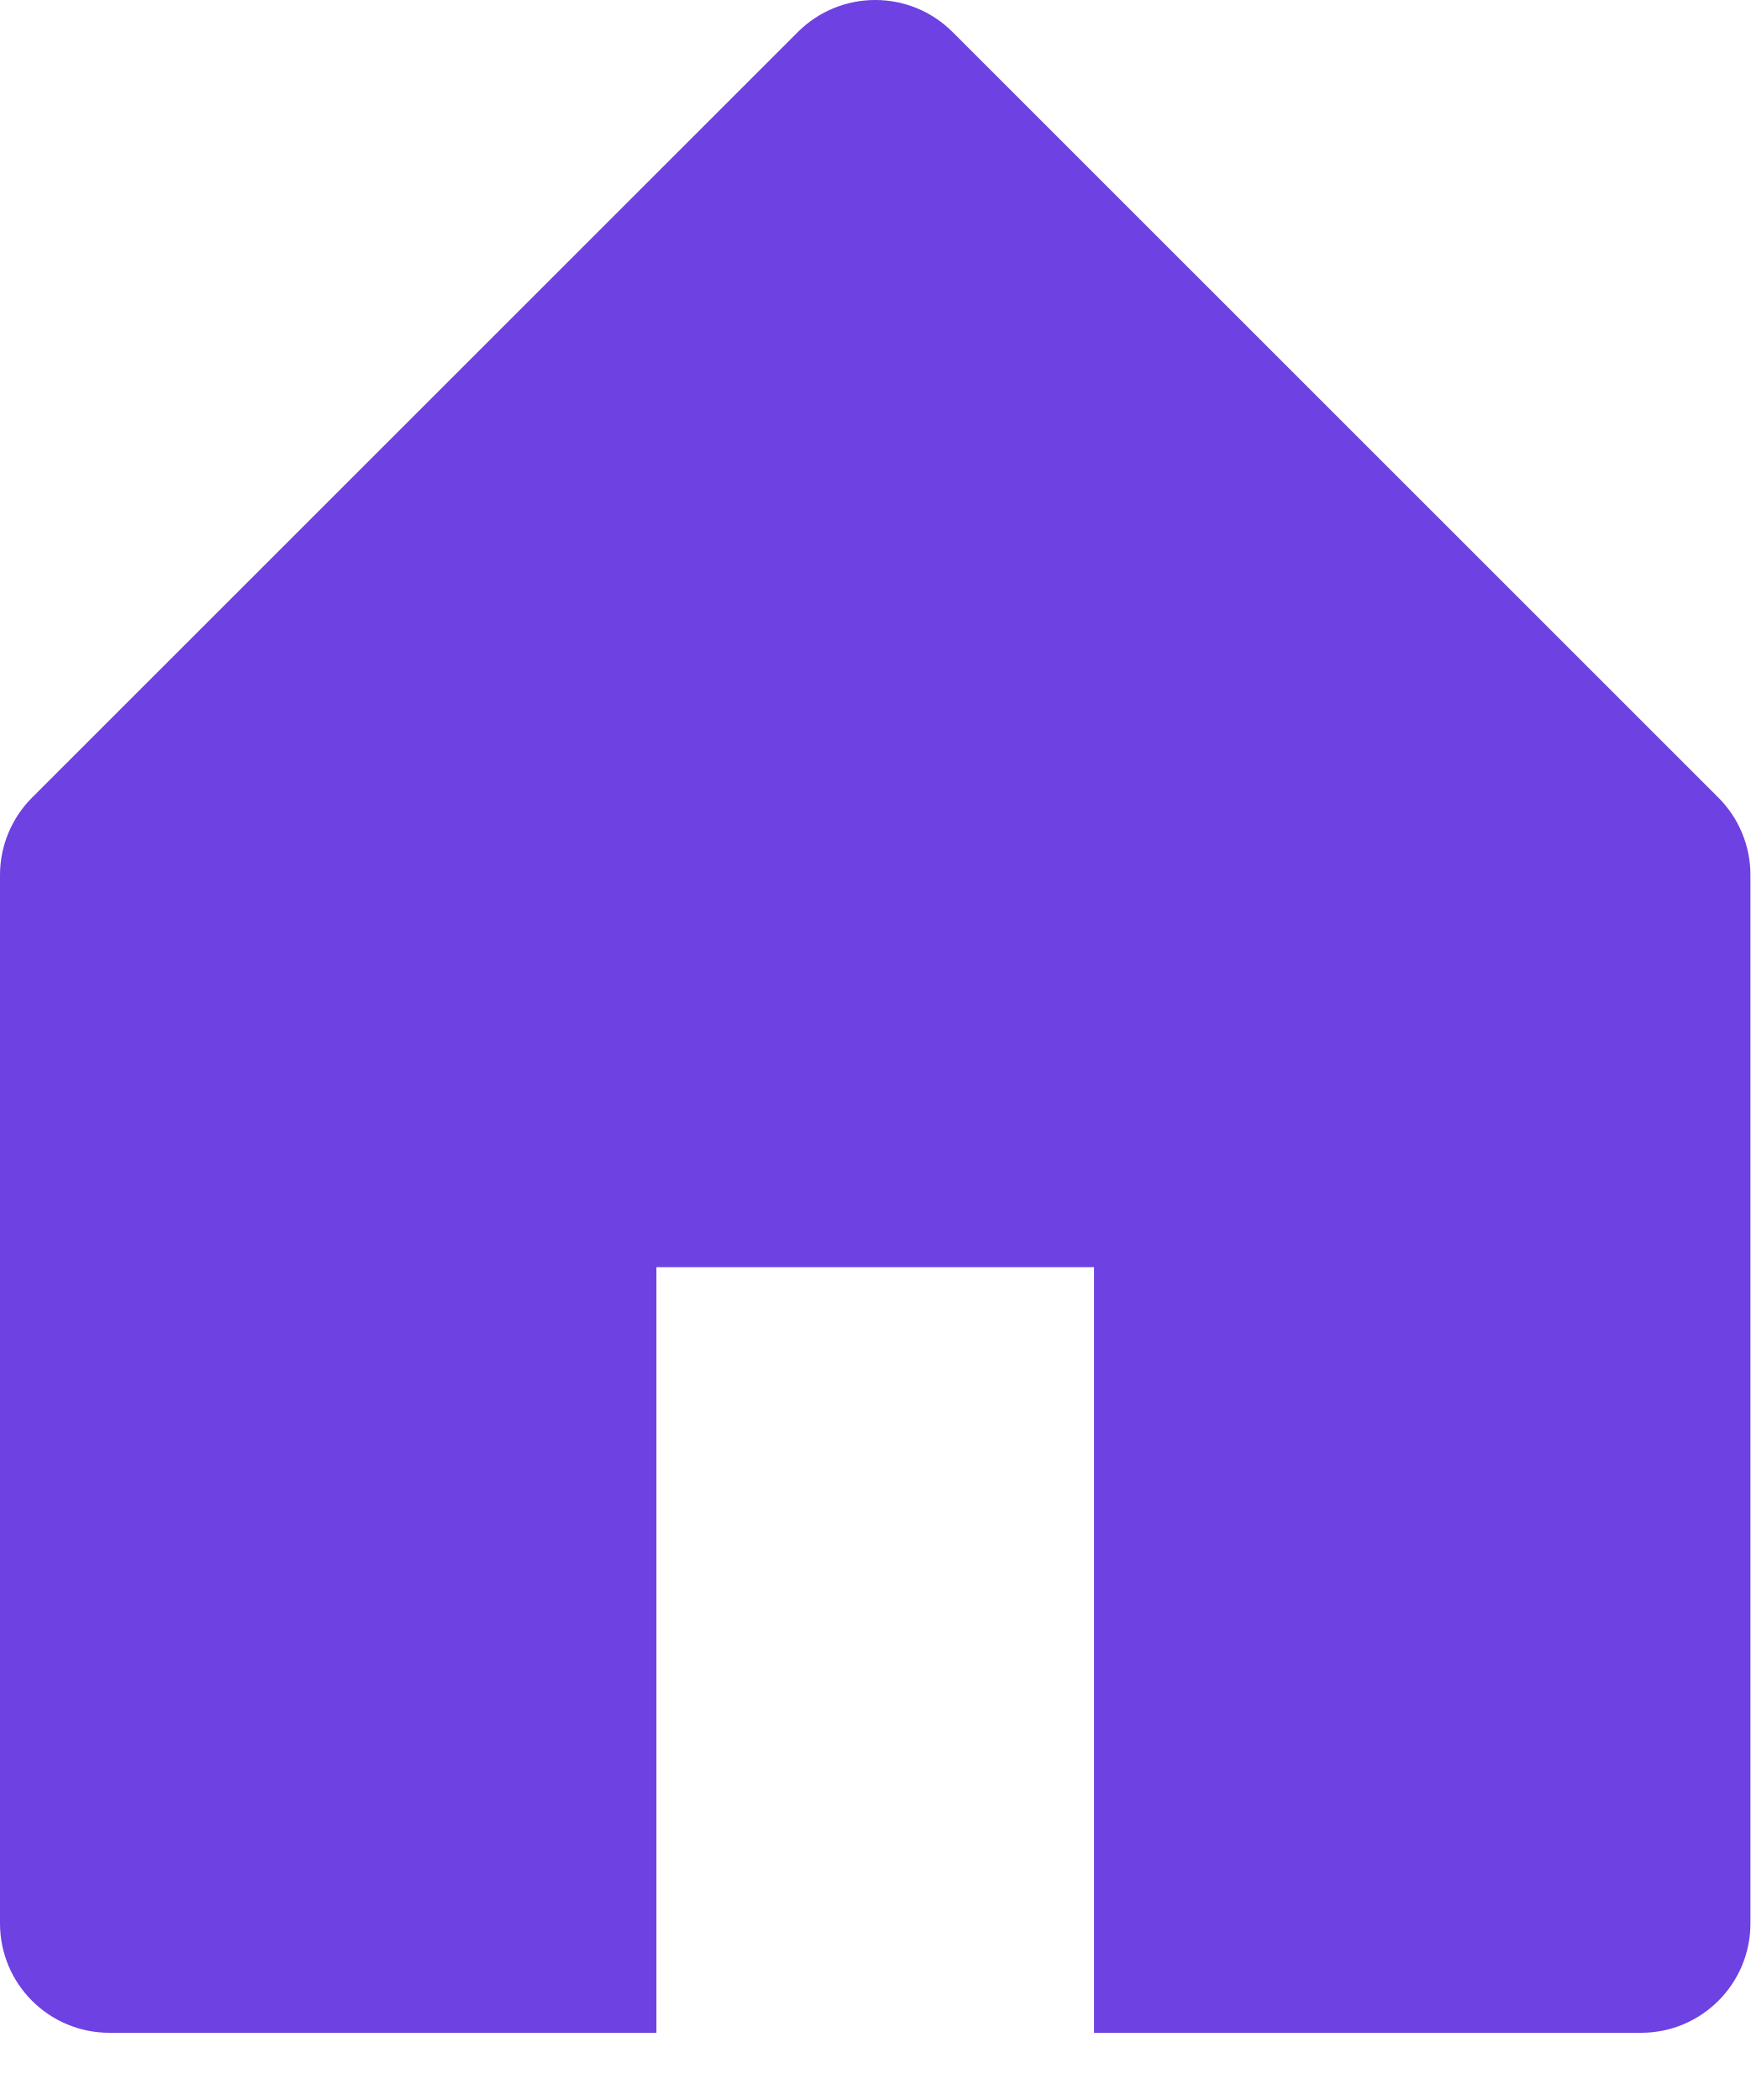
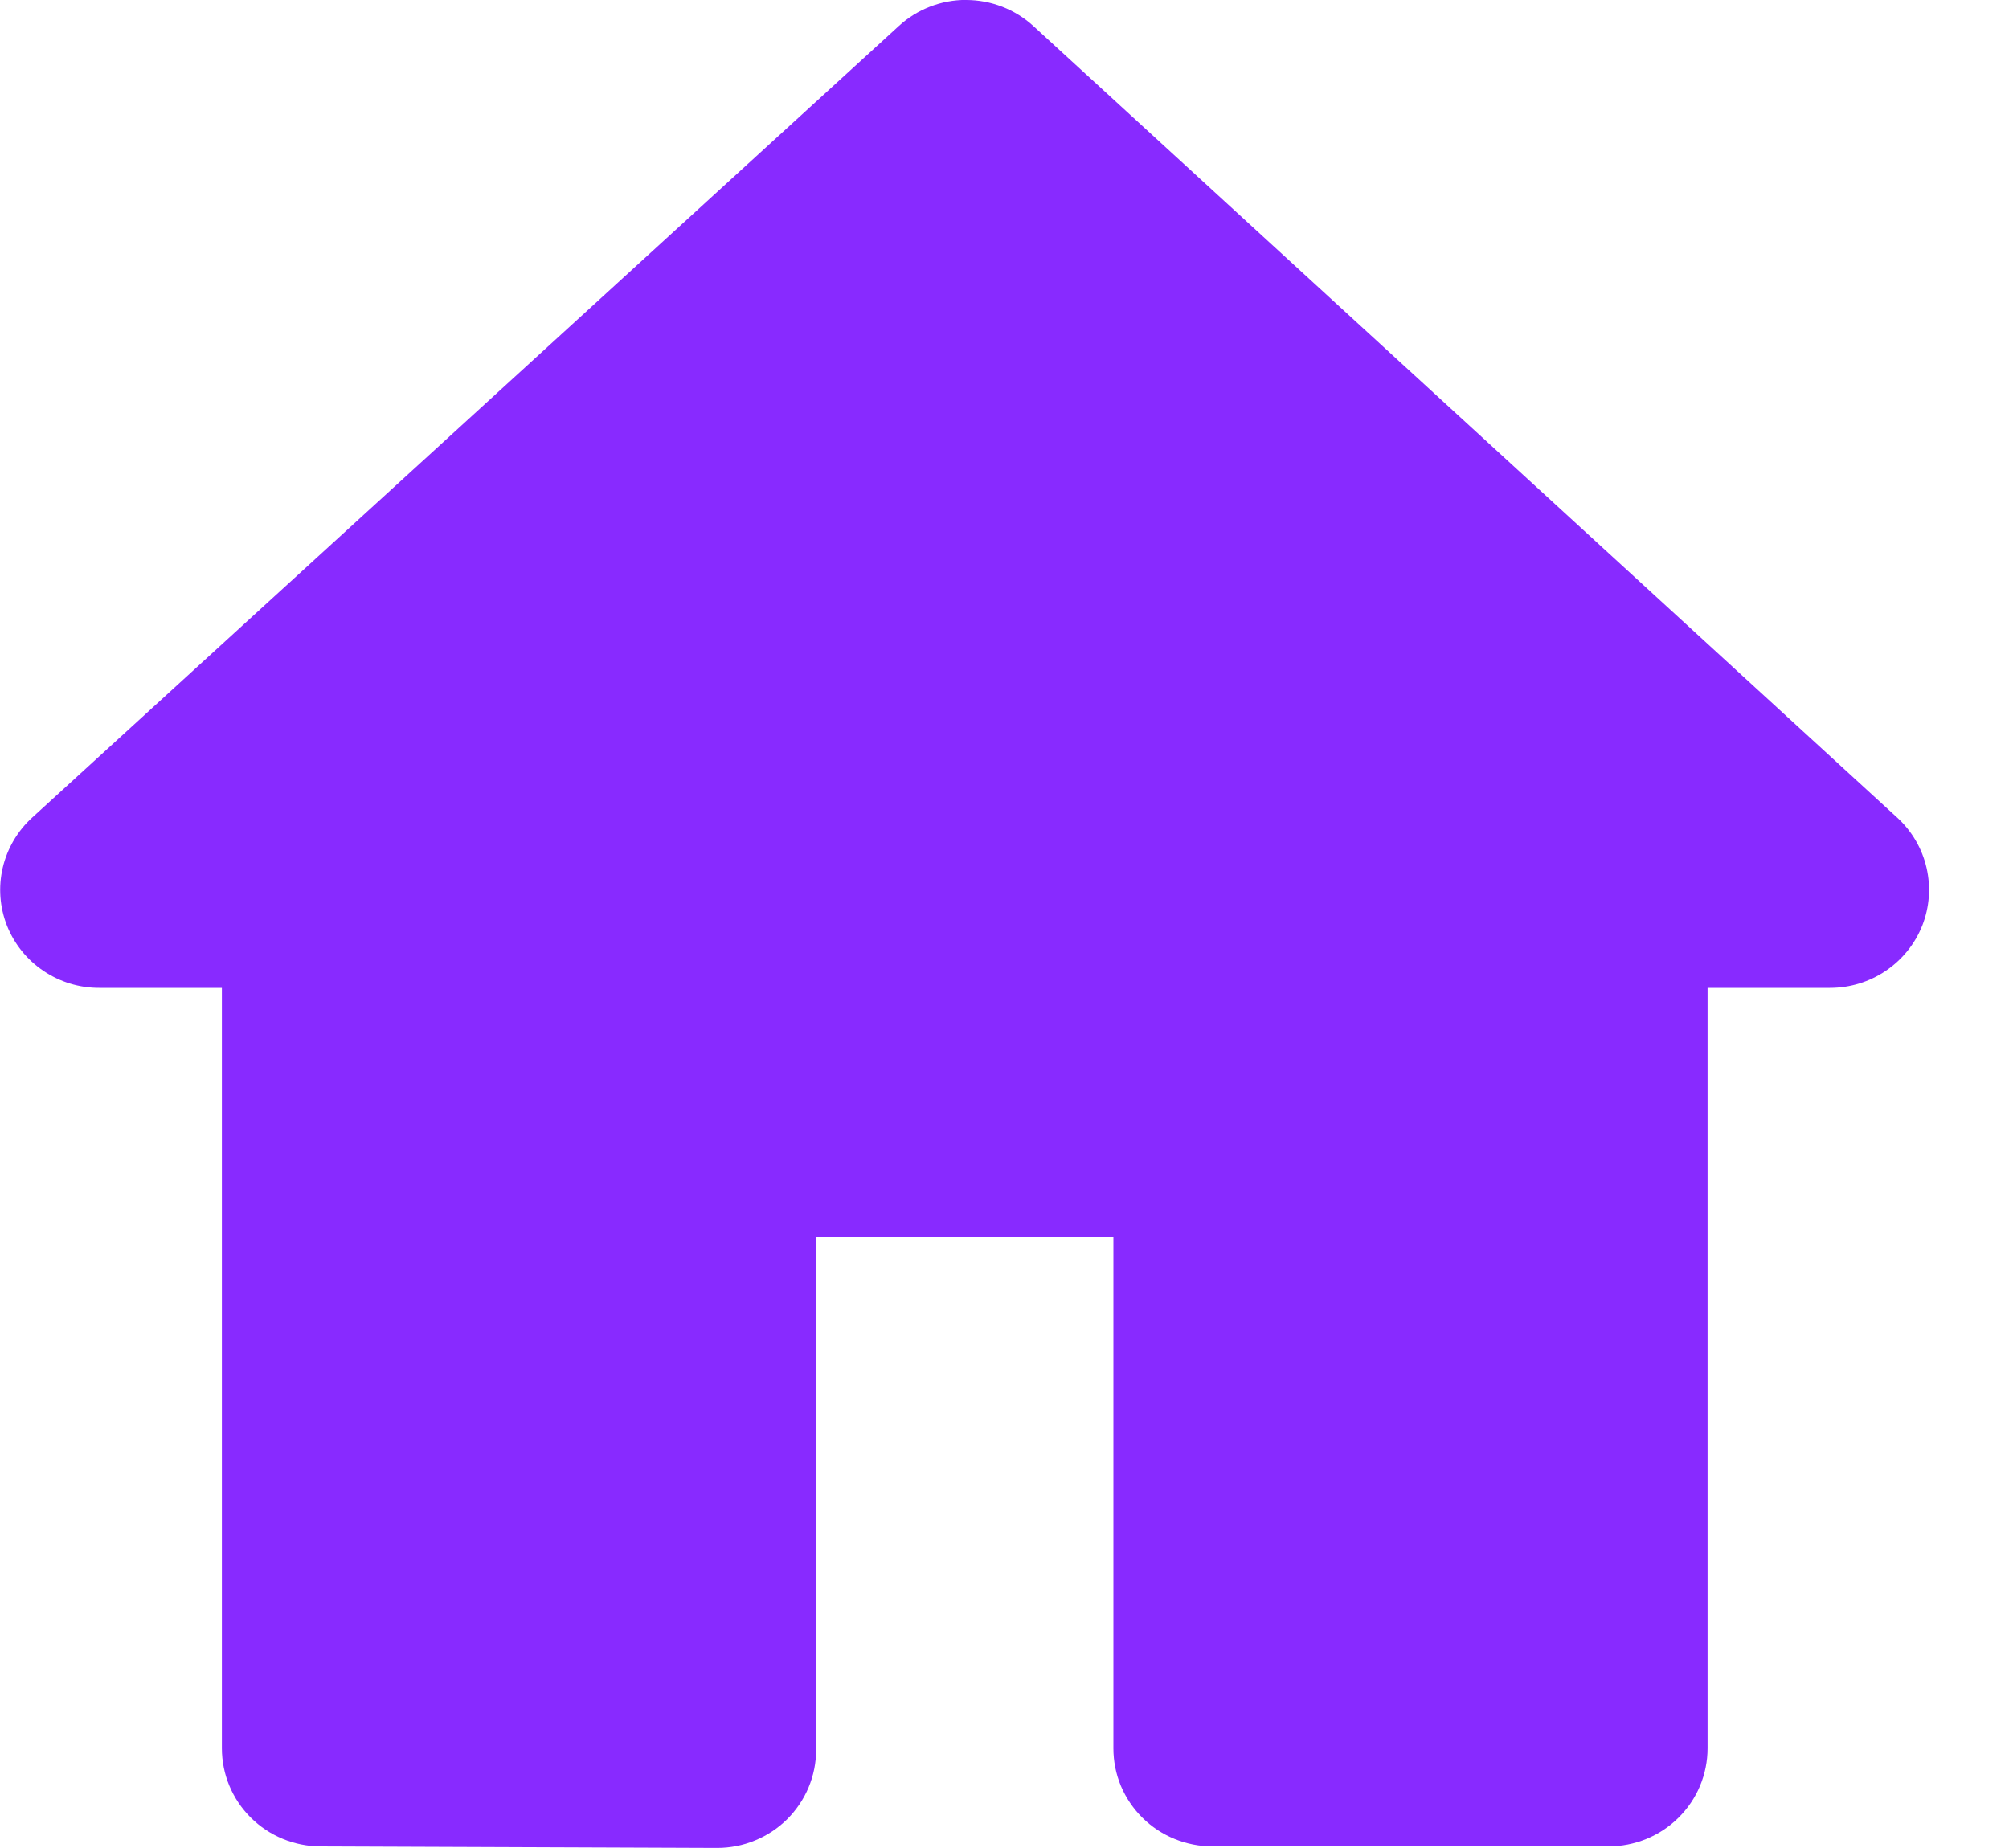
- <svg xmlns="http://www.w3.org/2000/svg" width="20" height="24" viewBox="0 0 20 24" fill="none">
-   <path d="M0.366 9.116L9.116 0.366C9.604 -0.122 10.396 -0.122 10.884 0.366L19.634 9.116C19.868 9.35 20 9.668 20 10V21.982C20 22.673 19.44 23.232 18.75 23.232H12.5V14.482H7.5V23.232H1.25C0.56 23.232 0 22.673 0 21.982V10C0 9.668 0.132 9.35 0.366 9.116Z" fill="#6E41E2" />
+ <svg xmlns="http://www.w3.org/2000/svg" width="25" height="23" viewBox="0 0 25 23" fill="none">
+   <path fill-rule="evenodd" clip-rule="evenodd" d="M11.187 0.322C11.414 0.114 11.713 -0.001 12.022 -0.001V0C12.332 -0 12.631 0.115 12.859 0.324L23.61 10.177C23.792 10.344 23.919 10.561 23.974 10.801C24.029 11.04 24.011 11.29 23.921 11.519C23.83 11.748 23.672 11.944 23.468 12.082C23.263 12.221 23.021 12.295 22.773 12.295H21.249V21.759C21.249 21.92 21.217 22.078 21.155 22.227C21.093 22.375 21.002 22.509 20.887 22.623C20.773 22.736 20.637 22.826 20.488 22.887C20.338 22.948 20.178 22.98 20.016 22.98H15.088C14.926 22.98 14.765 22.948 14.616 22.887C14.466 22.826 14.33 22.736 14.216 22.623C14.101 22.509 14.011 22.375 13.948 22.227C13.886 22.078 13.855 21.92 13.855 21.759V15.393H10.156V21.779C10.156 21.939 10.124 22.098 10.062 22.246C10 22.394 9.909 22.528 9.795 22.642C9.681 22.755 9.545 22.845 9.395 22.906C9.246 22.968 9.086 22.999 8.924 22.999L3.989 22.98C3.663 22.979 3.35 22.85 3.12 22.621C2.89 22.392 2.761 22.082 2.761 21.759V12.295H1.236C0.988 12.296 0.745 12.222 0.54 12.083C0.335 11.945 0.177 11.748 0.086 11.519C-0.004 11.29 -0.022 11.039 0.034 10.799C0.09 10.56 0.218 10.342 0.4 10.176L11.187 0.322Z" fill="#7B13FF" fill-opacity="0.9" />
</svg>
